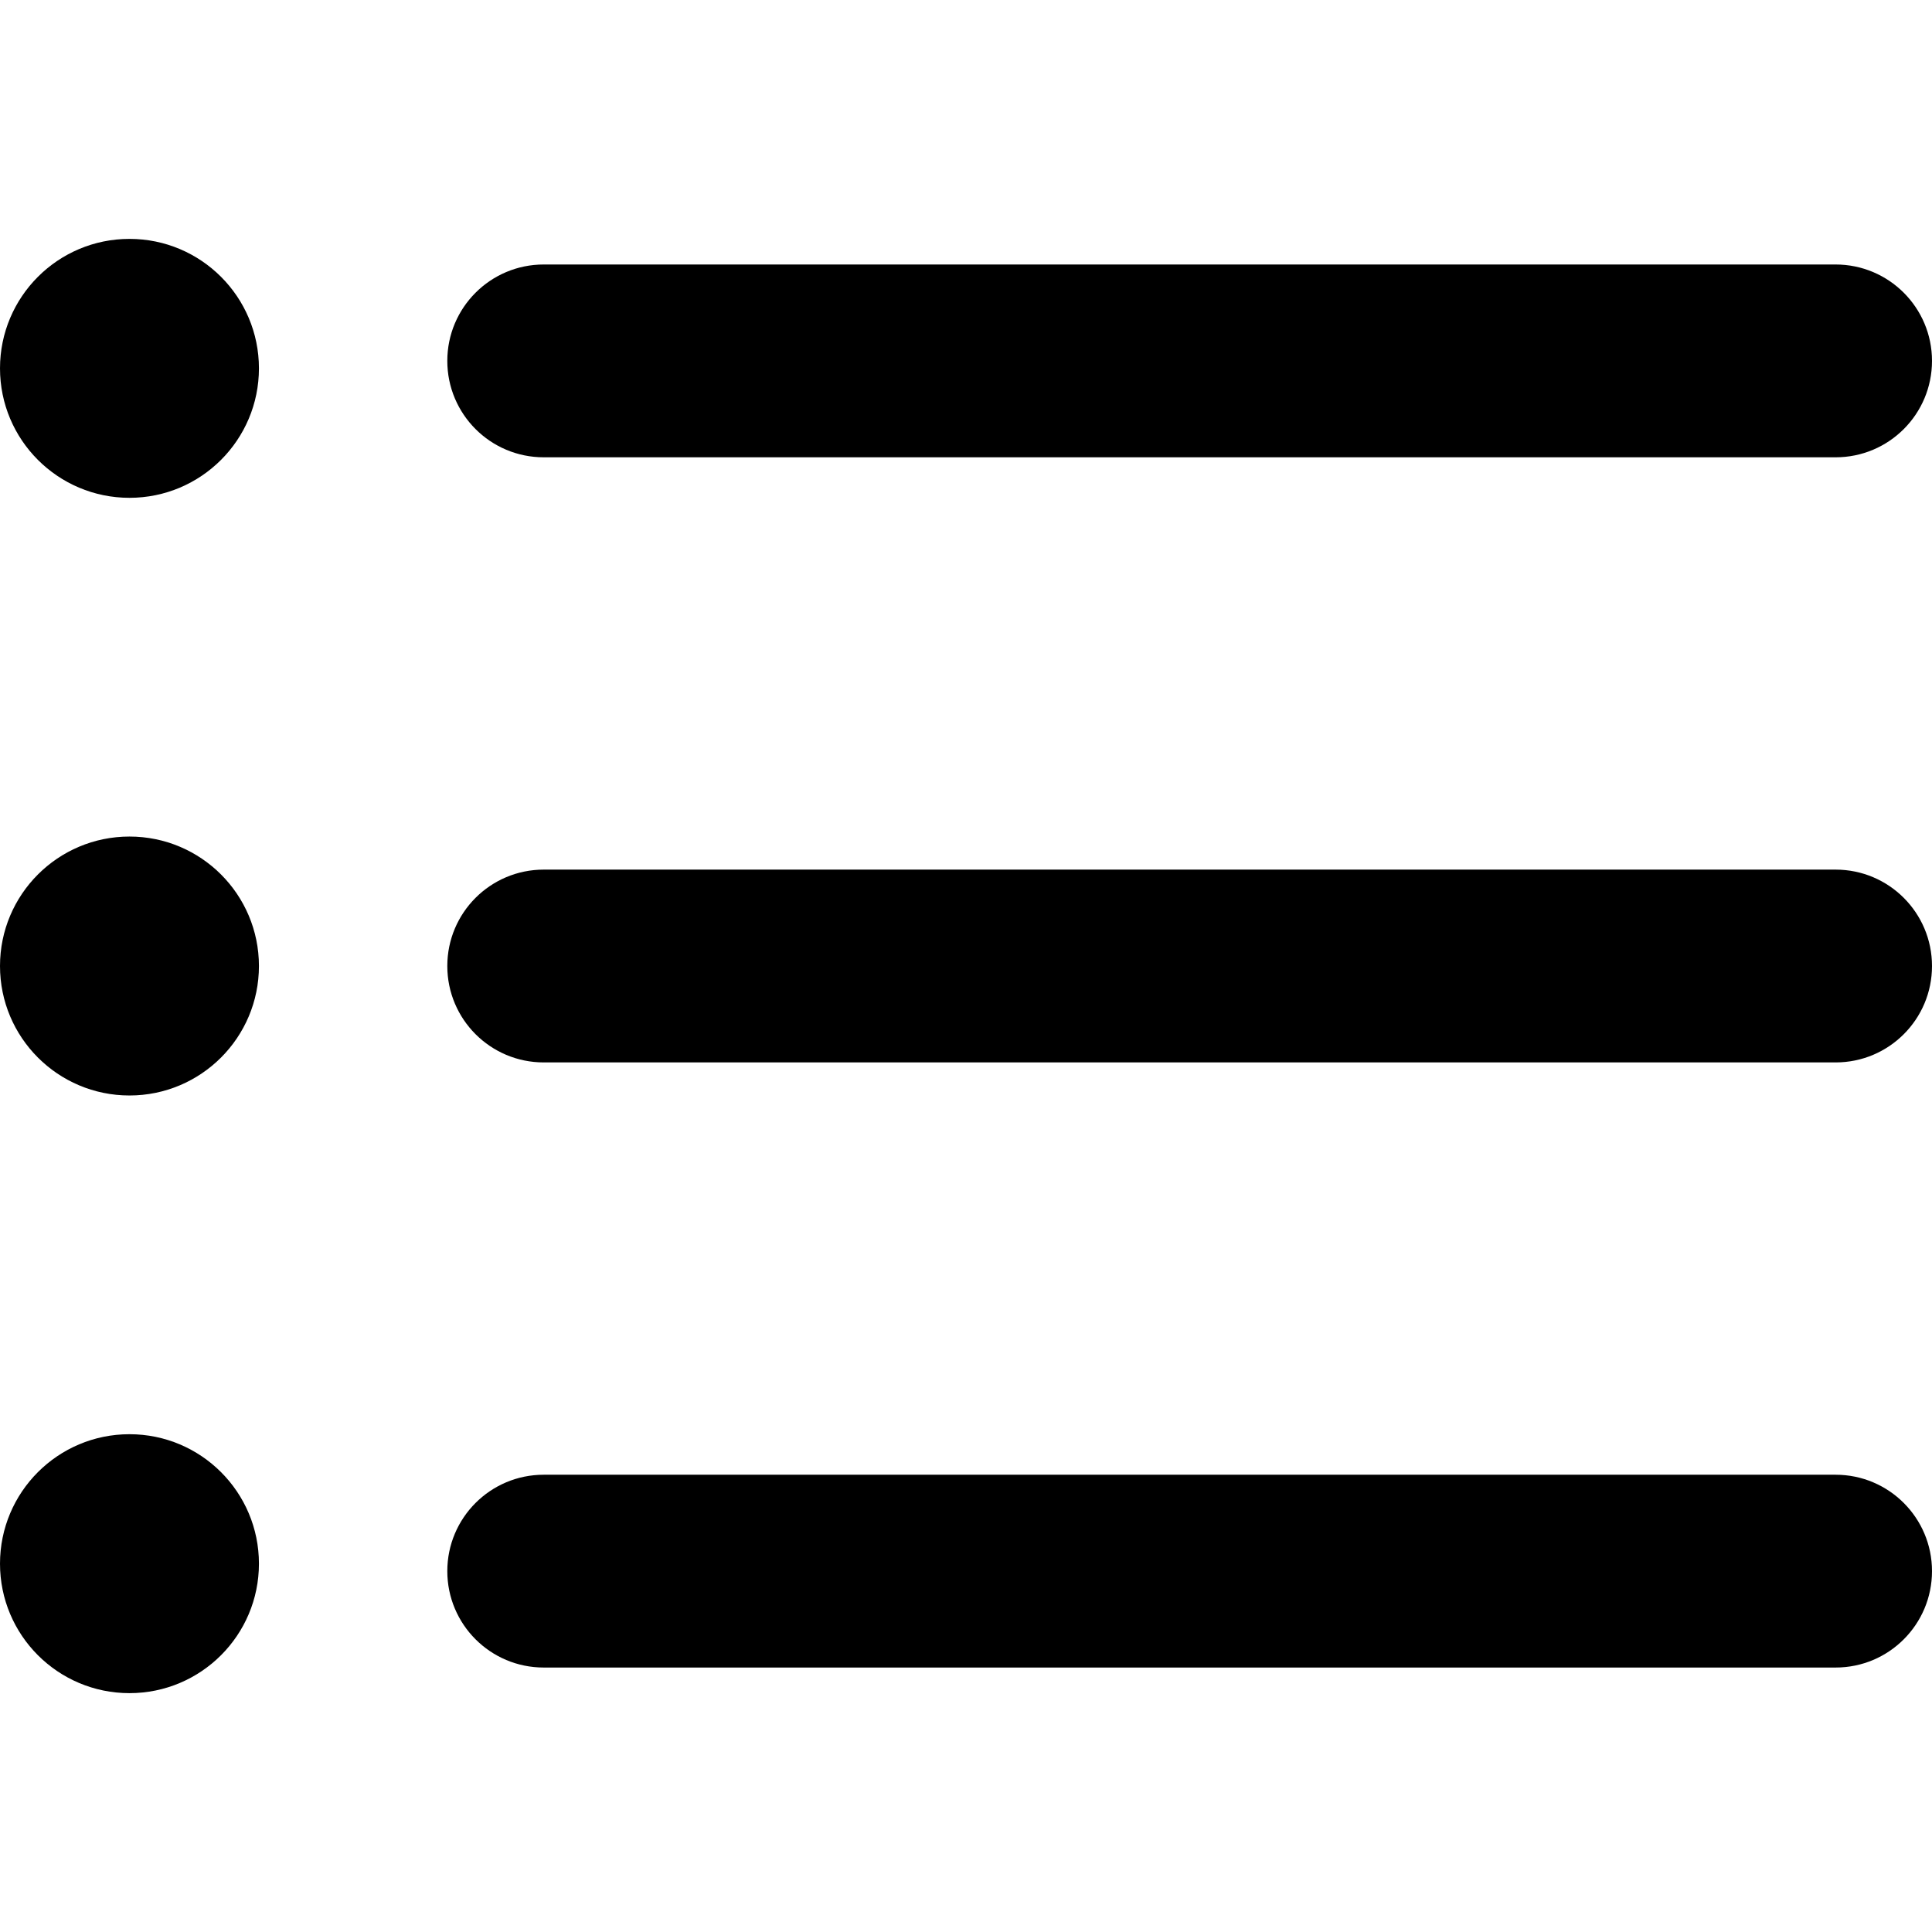
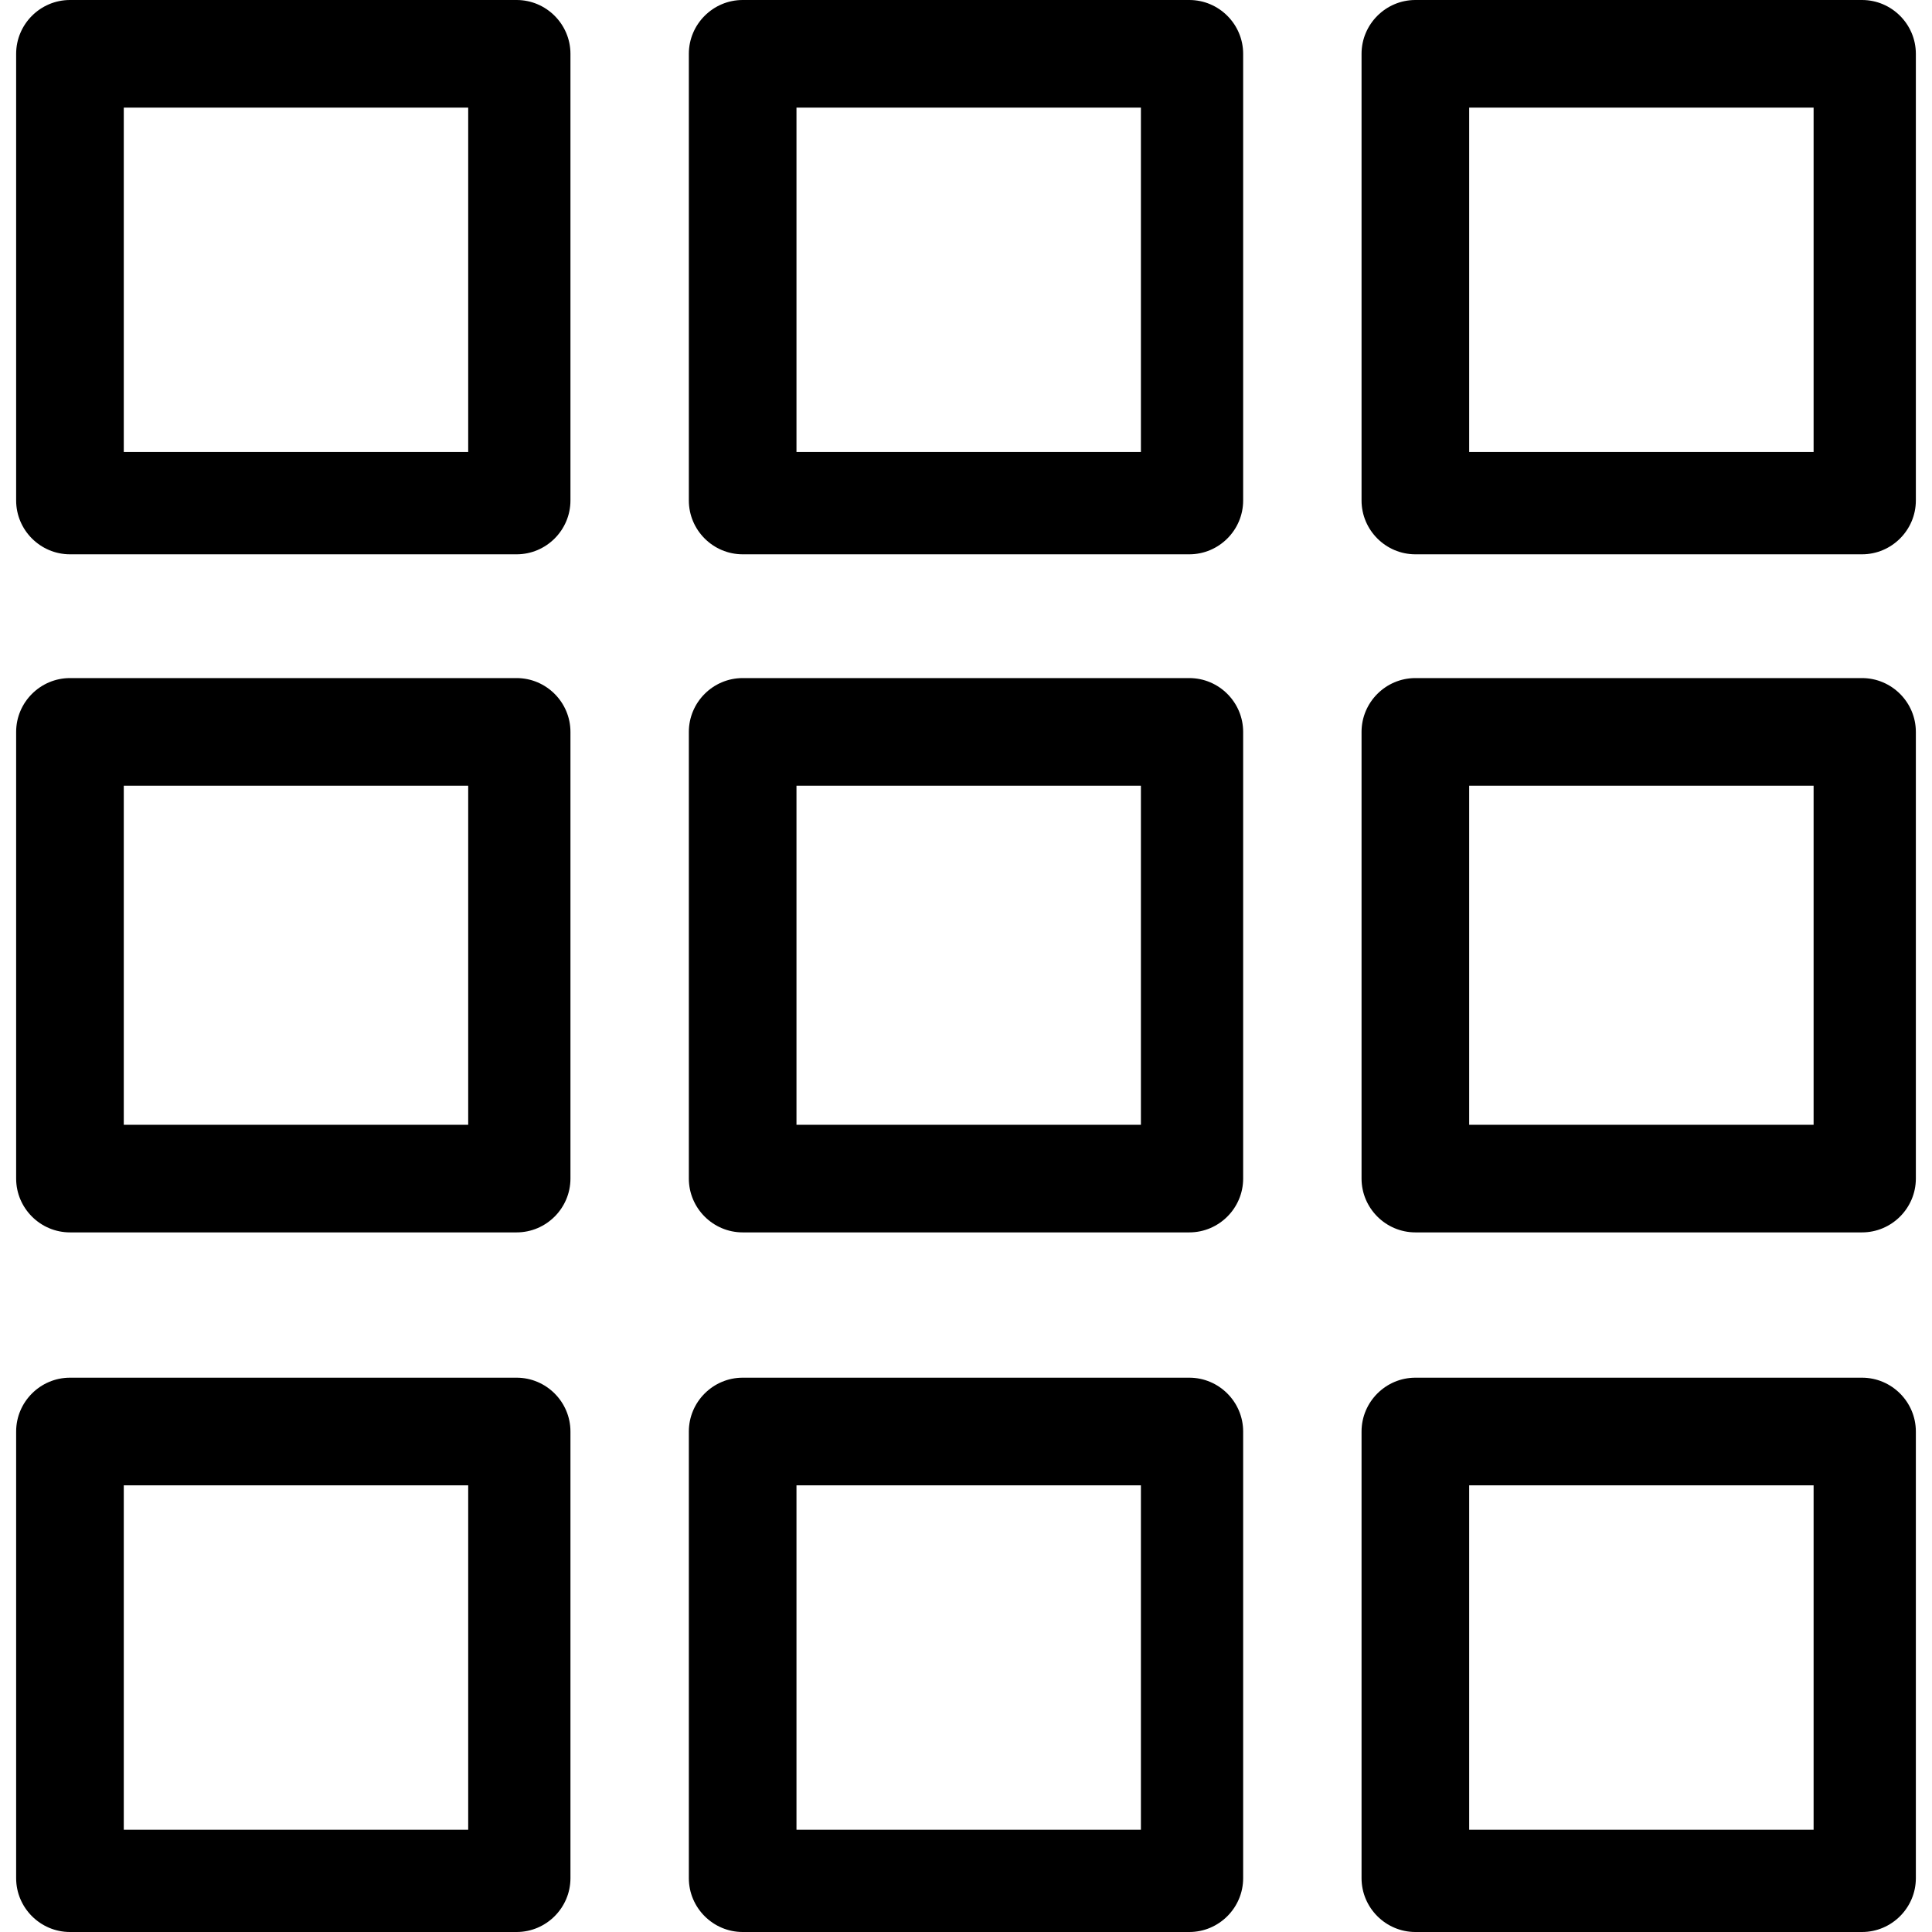
- <svg xmlns="http://www.w3.org/2000/svg" version="1.1" id="Capa_1" x="0px" y="0px" viewBox="0 0 60.123 60.123" style="enable-background:new 0 0 60.123 60.123;" xml:space="preserve">
+ <svg xmlns="http://www.w3.org/2000/svg" version="1.1" id="Capa_1" x="0px" y="0px" viewBox="0 0 359 359" style="enable-background:new 0 0 359 359;" xml:space="preserve">
  <g>
-     <path d="M57.124,51.893H16.92c-1.657,0-3-1.343-3-3s1.343-3,3-3h40.203c1.657,0,3,1.343,3,3S58.781,51.893,57.124,51.893z" />
-     <path d="M57.124,33.062H16.92c-1.657,0-3-1.343-3-3s1.343-3,3-3h40.203c1.657,0,3,1.343,3,3   C60.124,31.719,58.781,33.062,57.124,33.062z" />
-     <path d="M57.124,14.231H16.92c-1.657,0-3-1.343-3-3s1.343-3,3-3h40.203c1.657,0,3,1.343,3,3S58.781,14.231,57.124,14.231z" />
-     <circle cx="4.029" cy="11.463" r="4.029" />
-     <circle cx="4.029" cy="30.062" r="4.029" />
-     <circle cx="4.029" cy="48.661" r="4.029" />
+     <g>
+       <path d="M96,0H13C7.5,0,3,4.5,3,10v83c0,5.5,4.5,10,10,10h83c5.5,0,10-4.5,10-10V10C106,4.5,101.5,0,96,0z M87,84H23V20h64V84z" />
+     </g>
+   </g>
+   <g>
+     <g>
+       <path d="M221,0h-83c-5.5,0-10,4.5-10,10v83c0,5.5,4.5,10,10,10h83c5.5,0,10-4.5,10-10V10C231,4.5,226.5,0,221,0z M212,84h-64V20    h64V84z" />
+     </g>
+   </g>
+   <g>
+     <g>
+       <path d="M96,126H13c-5.5,0-10,4.5-10,10v83c0,5.5,4.5,10,10,10h83c5.5,0,10-4.5,10-10v-83C106,130.5,101.5,126,96,126z M87,209H23    v-63h64V209z" />
+     </g>
+   </g>
+   <g>
+     <g>
+       <path d="M221,126h-83c-5.5,0-10,4.5-10,10v83c0,5.5,4.5,10,10,10h83c5.5,0,10-4.5,10-10v-83C231,130.5,226.5,126,221,126z     M212,209h-64v-63h64V209z" />
+     </g>
+   </g>
+   <g>
+     <g>
+       <path d="M346,0h-83c-5.5,0-10,4.5-10,10v83c0,5.5,4.5,10,10,10h83c5.5,0,10-4.5,10-10V10C356,4.5,351.5,0,346,0z M337,84h-64V20    h64V84z" />
+     </g>
+   </g>
+   <g>
+     <g>
+       <path d="M346,126h-83c-5.5,0-10,4.5-10,10v83c0,5.5,4.5,10,10,10h83c5.5,0,10-4.5,10-10v-83C356,130.5,351.5,126,346,126z     M337,209h-64v-63h64V209z" />
+     </g>
+   </g>
+   <g>
+     <g>
+       <path d="M96,256H13c-5.5,0-10,4.5-10,10v83c0,5.5,4.5,10,10,10h83c5.5,0,10-4.5,10-10v-83C106,260.5,101.5,256,96,256z M87,340H23    v-64h64V340z" />
+     </g>
+   </g>
+   <g>
+     <g>
+       <path d="M221,256h-83c-5.5,0-10,4.5-10,10v83c0,5.5,4.5,10,10,10h83c5.5,0,10-4.5,10-10v-83C231,260.5,226.5,256,221,256z     M212,340h-64v-64h64V340z" />
+     </g>
+   </g>
+   <g>
+     <g>
+       <path d="M346,256h-83c-5.5,0-10,4.5-10,10v83c0,5.5,4.5,10,10,10h83c5.5,0,10-4.5,10-10v-83C356,260.5,351.5,256,346,256z     M337,340h-64v-64h64V340z" />
+     </g>
  </g>
  <g>
</g>
  <g>
</g>
  <g>
</g>
  <g>
</g>
  <g>
</g>
  <g>
</g>
  <g>
</g>
  <g>
</g>
  <g>
</g>
  <g>
</g>
  <g>
</g>
  <g>
</g>
  <g>
</g>
  <g>
</g>
  <g>
</g>
</svg>
